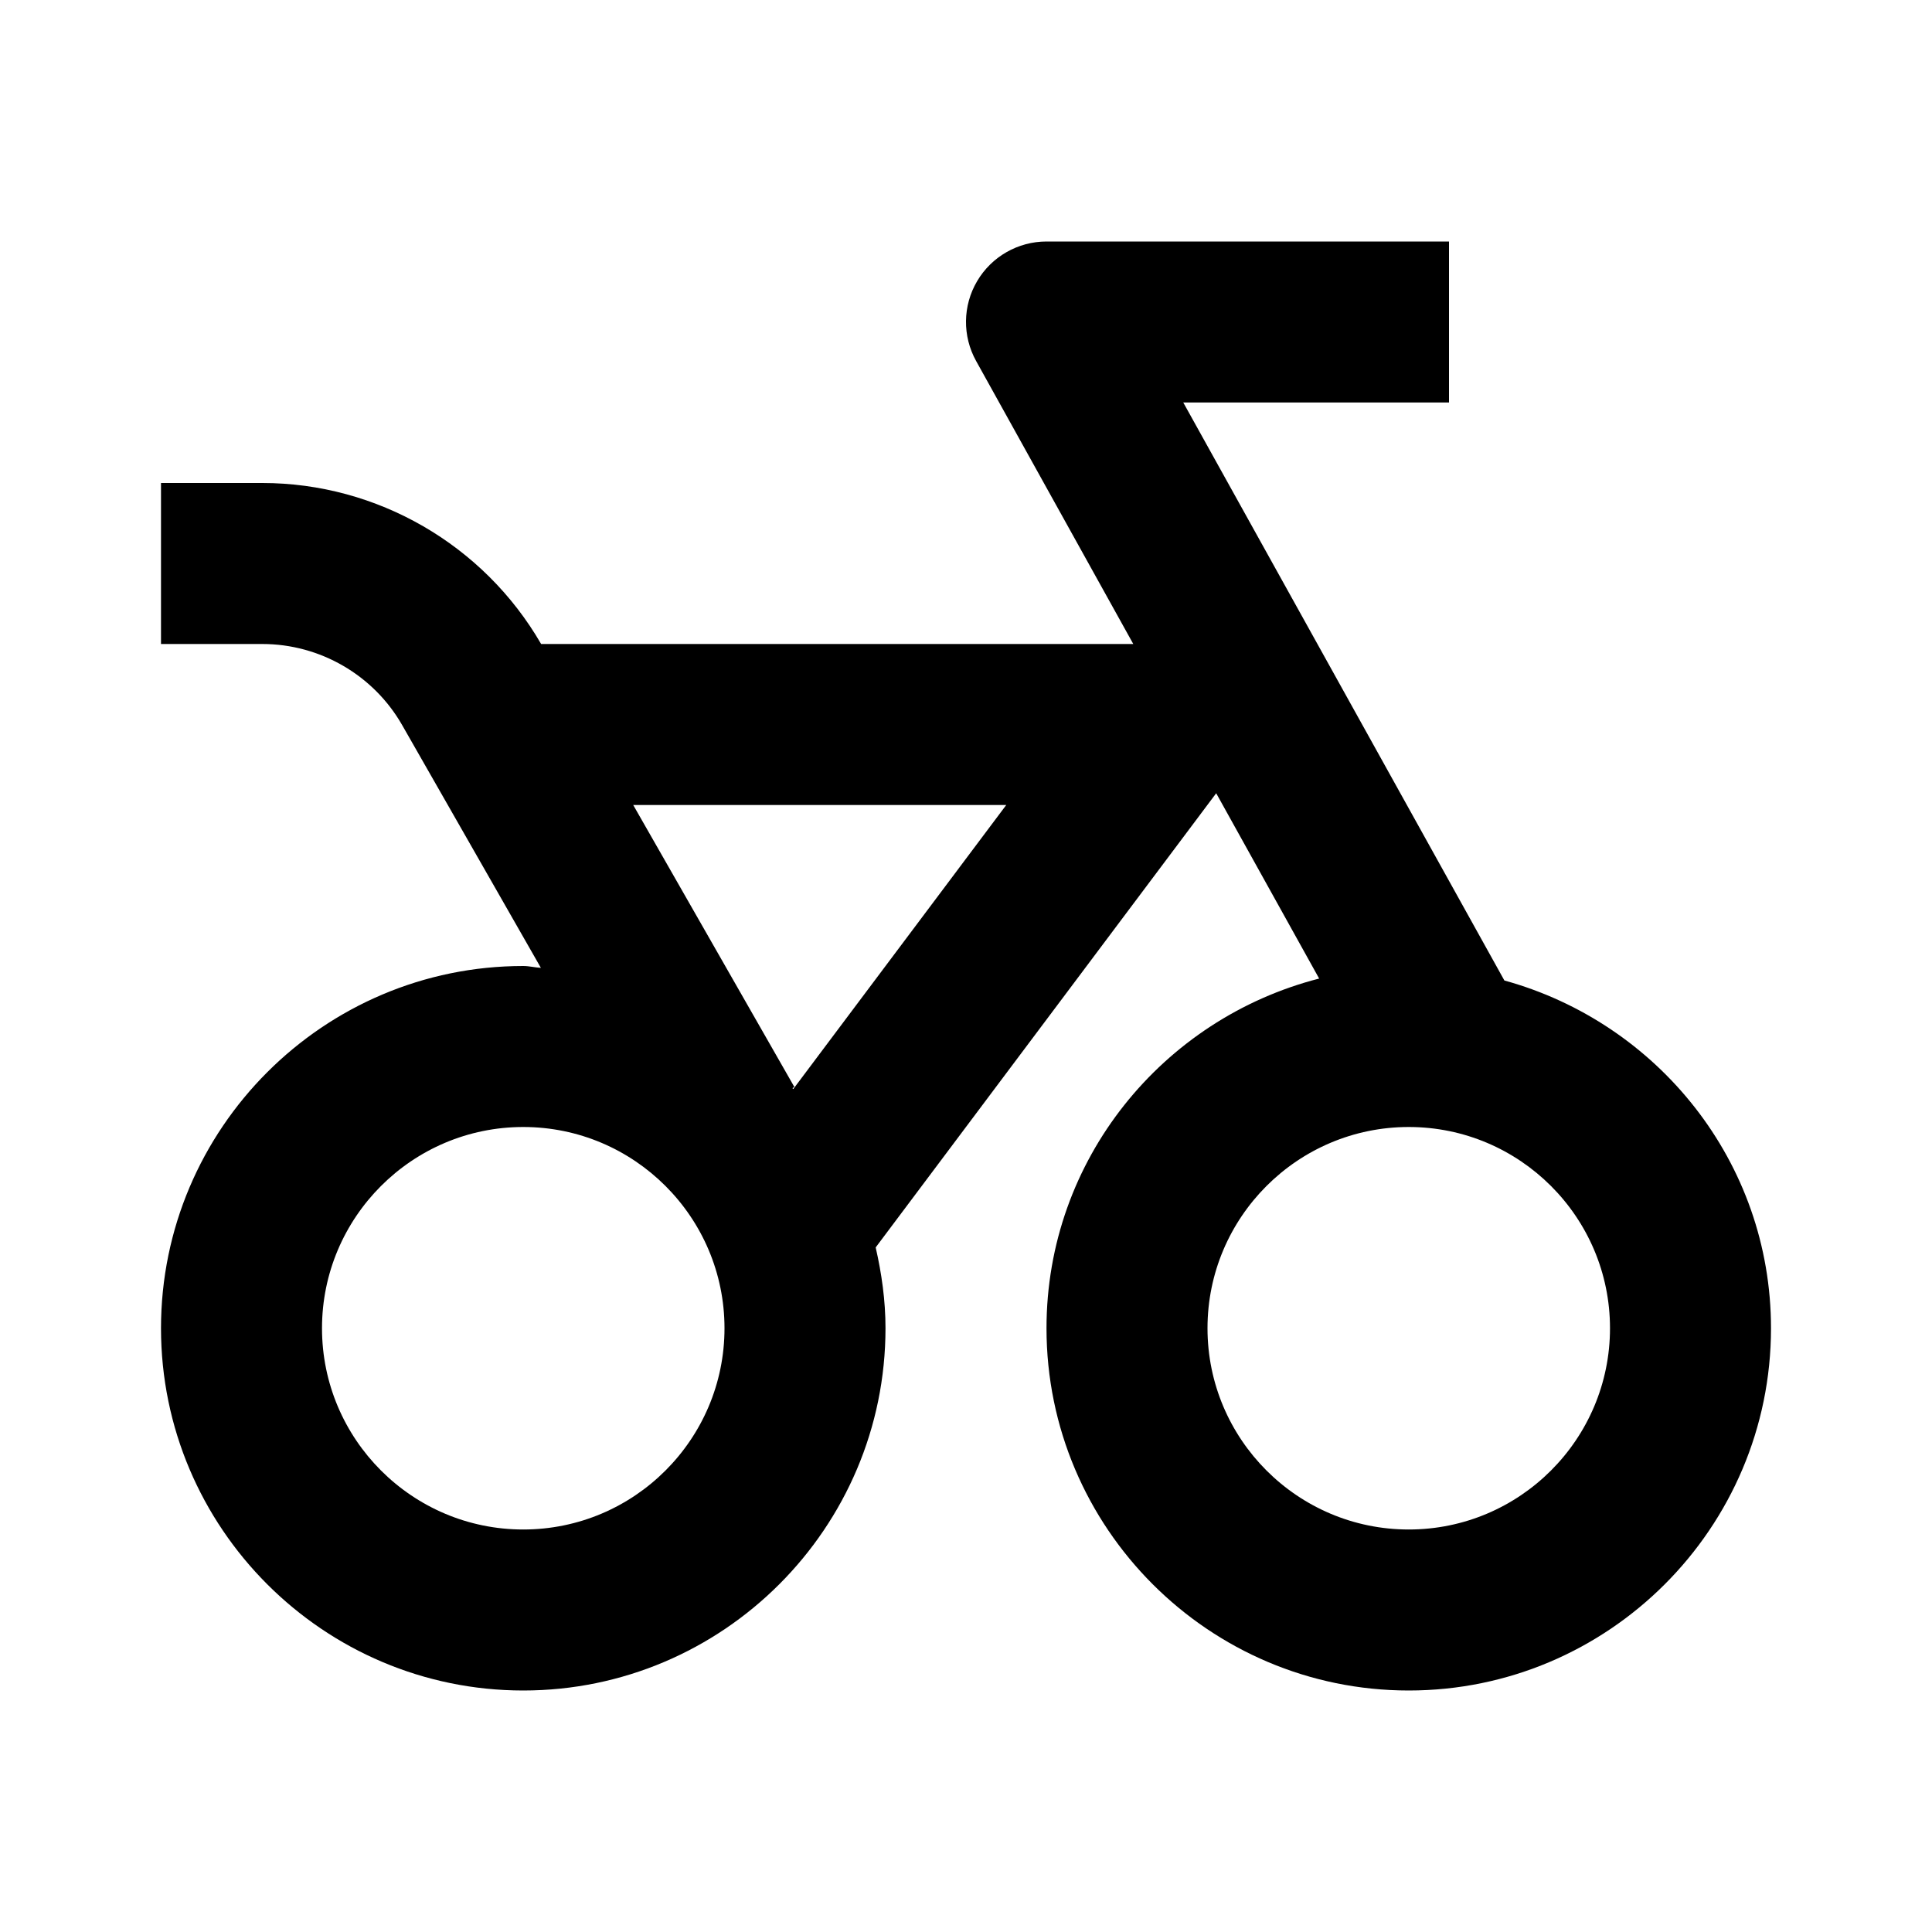
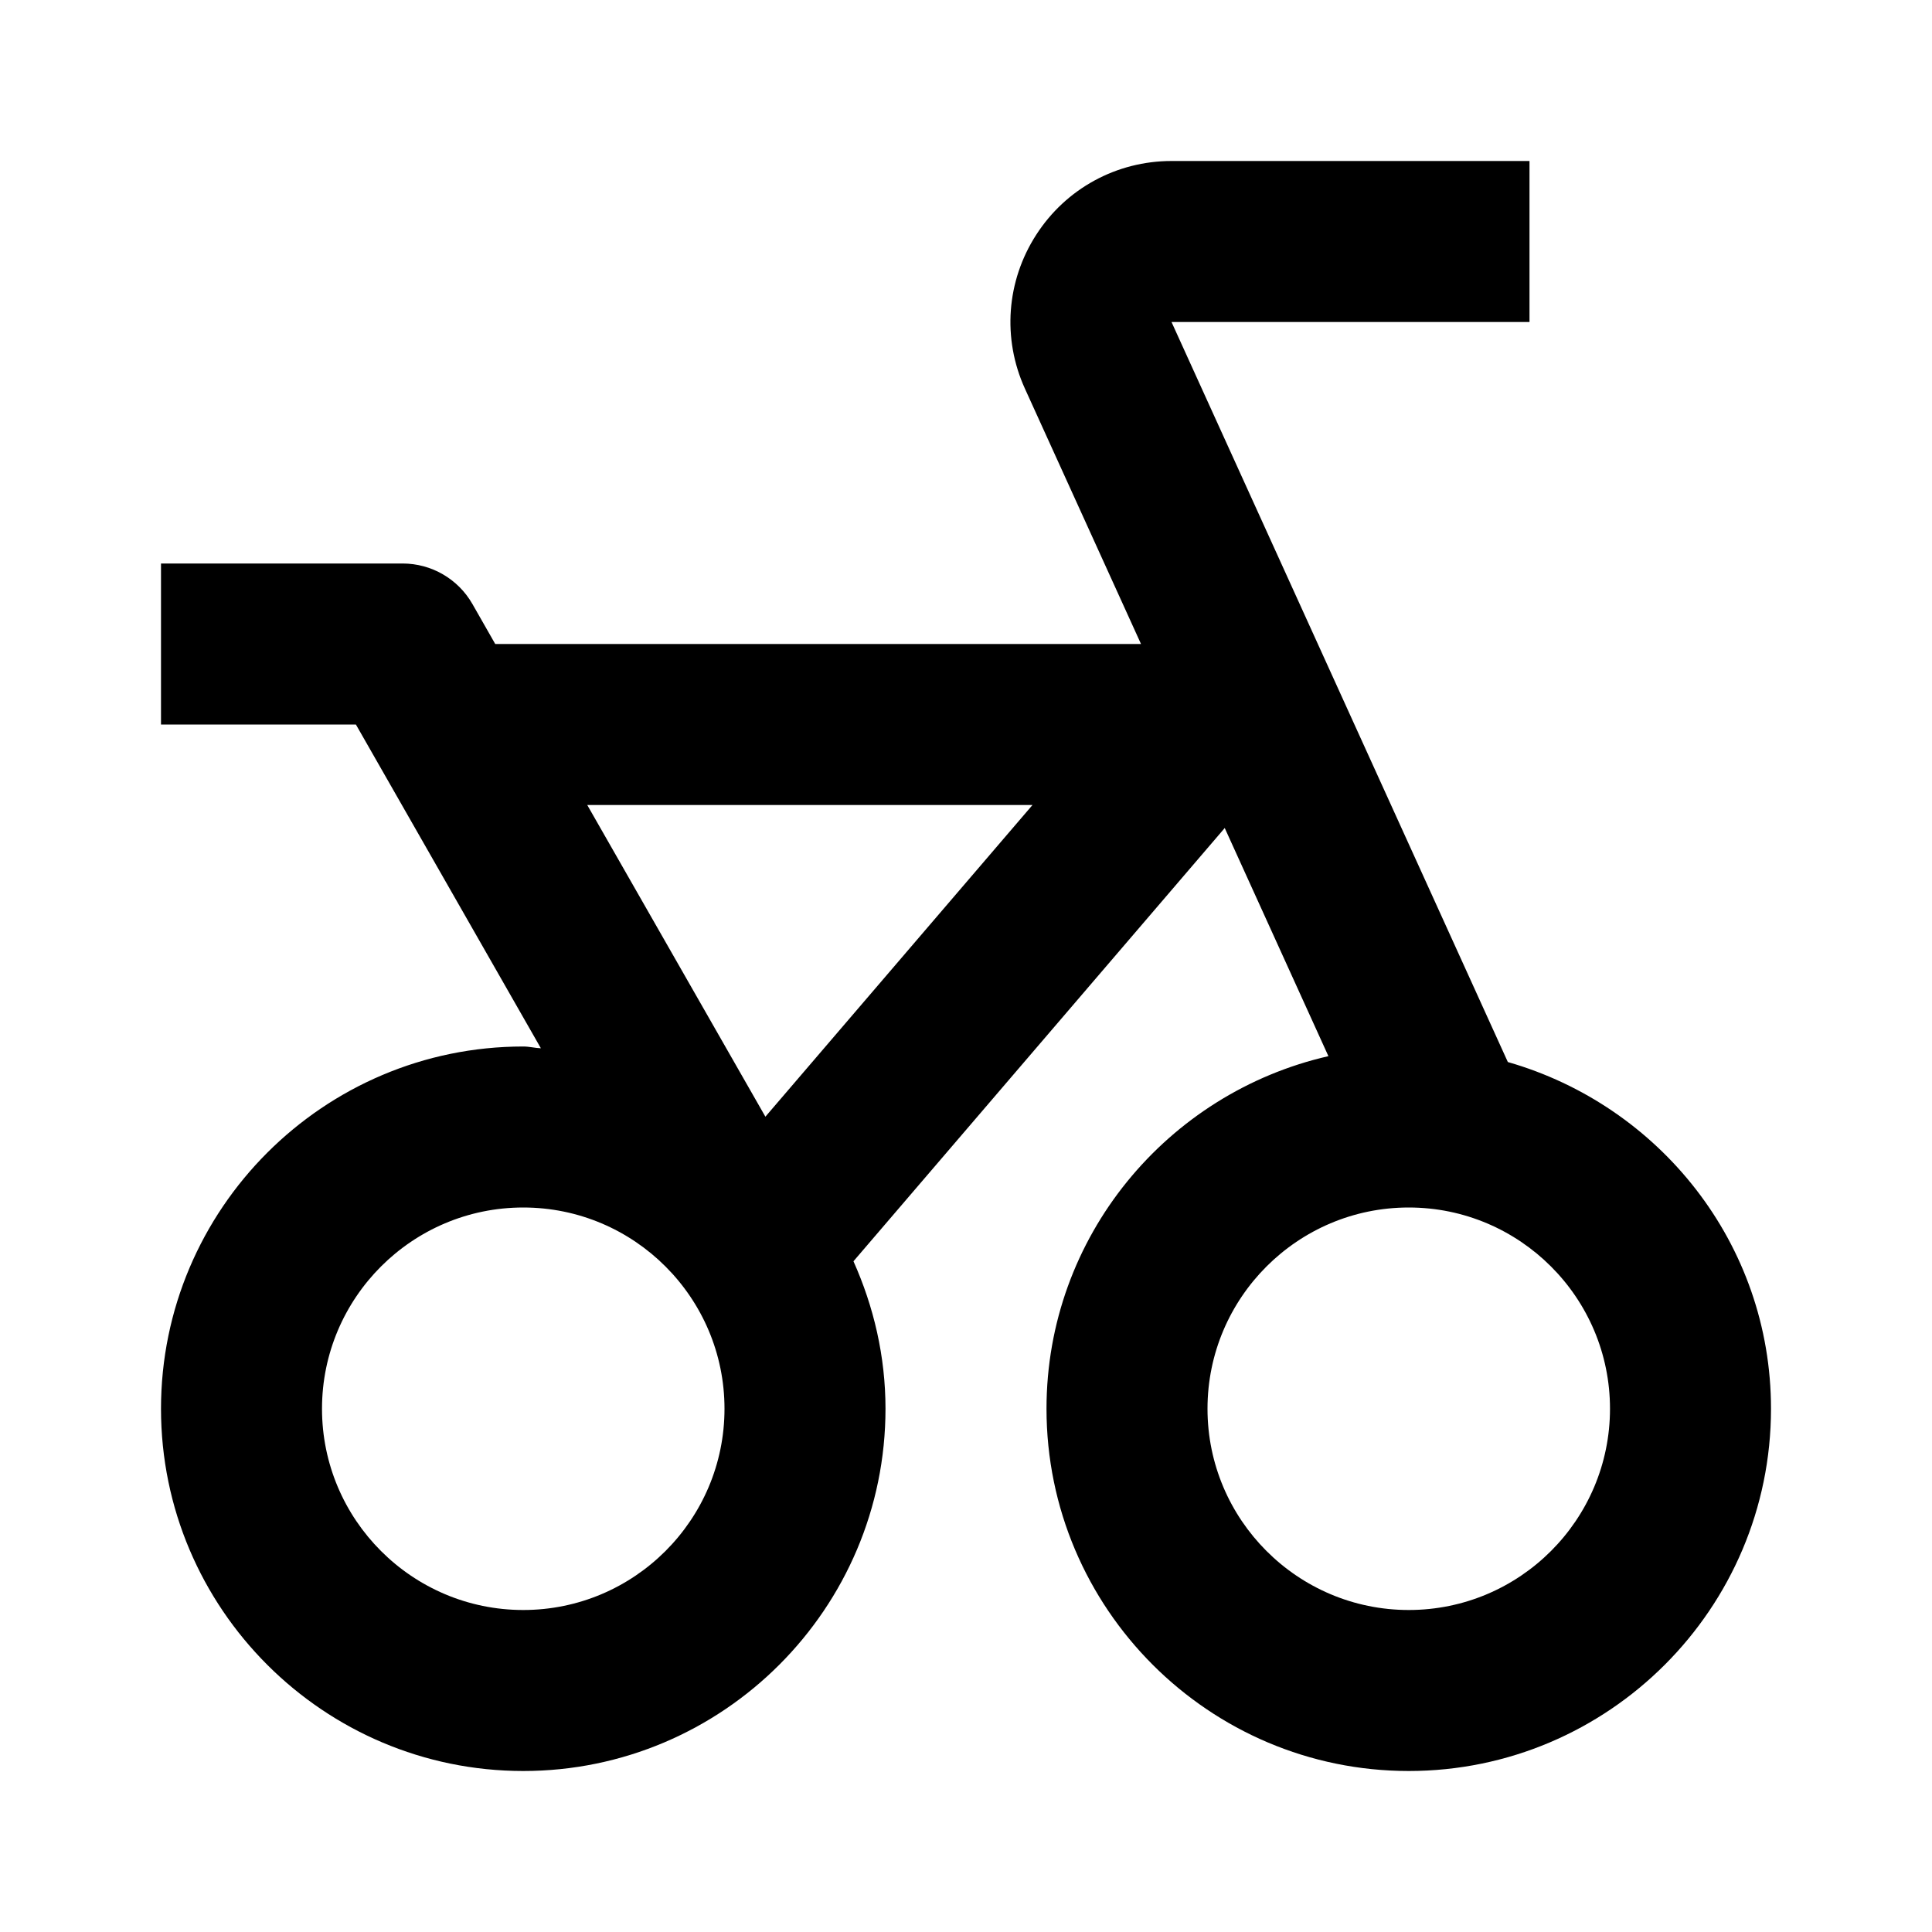
<svg xmlns="http://www.w3.org/2000/svg" width="24" height="24" viewBox="0 0 24 24">
-   <path d="M18.688,12.18L14.699,5H18V3h-5c-0.354,0-0.683,0.188-0.862,0.493c-0.18,0.305-0.184,0.683-0.012,0.992L14.078,8H6.722 C6.009,6.767,4.685,6,3.259,6H2v2h1.259c0.716,0,1.382,0.386,1.737,1.008l1.723,3.015C6.645,12.019,6.575,12,6.5,12 C4.019,12,2,14.019,2,16.5S4.019,21,6.5,21s4.5-2.019,4.5-4.5c0-0.347-0.048-0.681-0.122-1.004l4.23-5.642l1.279,2.302 C14.445,12.654,13,14.404,13,16.5c0,2.481,2.019,4.5,4.5,4.5s4.5-2.019,4.5-4.5C22,14.433,20.591,12.704,18.688,12.18z M6.5,19 C5.121,19,4,17.879,4,16.5S5.121,14,6.5,14S9,15.121,9,16.5S7.879,19,6.5,19z M9.854,13.529c-0.003-0.004-0.006-0.008-0.01-0.012 l0.024-0.014L7.866,10H12.5L9.854,13.529z M17.5,19c-1.379,0-2.5-1.121-2.5-2.5s1.121-2.5,2.5-2.5s2.5,1.121,2.5,2.5 S18.879,19,17.5,19z" />
+   <path d="M18.731,13.193L14.553,4H19V2h-4.447c-0.683,0-1.312,0.343-1.681,0.917c-0.37,0.574-0.423,1.289-0.14,1.911L14.174,8H6.152 L5.869,7.504C5.691,7.192,5.36,7,5.001,7H2v2h2.421l2.298,4.022C6.645,13.019,6.575,13,6.5,13C4.019,13,2,15.019,2,17.5 S4.019,22,6.5,22s4.5-2.019,4.5-4.5c0-0.653-0.147-1.271-0.398-1.832l4.612-5.382l1.288,2.834C14.501,13.577,13,15.362,13,17.5 c0,2.481,2.019,4.5,4.5,4.5s4.5-2.019,4.5-4.5C22,15.448,20.612,13.732,18.731,13.193z M6.5,20C5.121,20,4,18.879,4,17.5 S5.121,15,6.5,15S9,16.121,9,17.5S7.879,20,6.5,20z M9.508,13.872L7.295,10h5.531L9.508,13.872z M17.5,20 c-1.379,0-2.5-1.121-2.5-2.5s1.121-2.5,2.5-2.5s2.5,1.121,2.5,2.5S18.879,20,17.5,20z" />
</svg>
